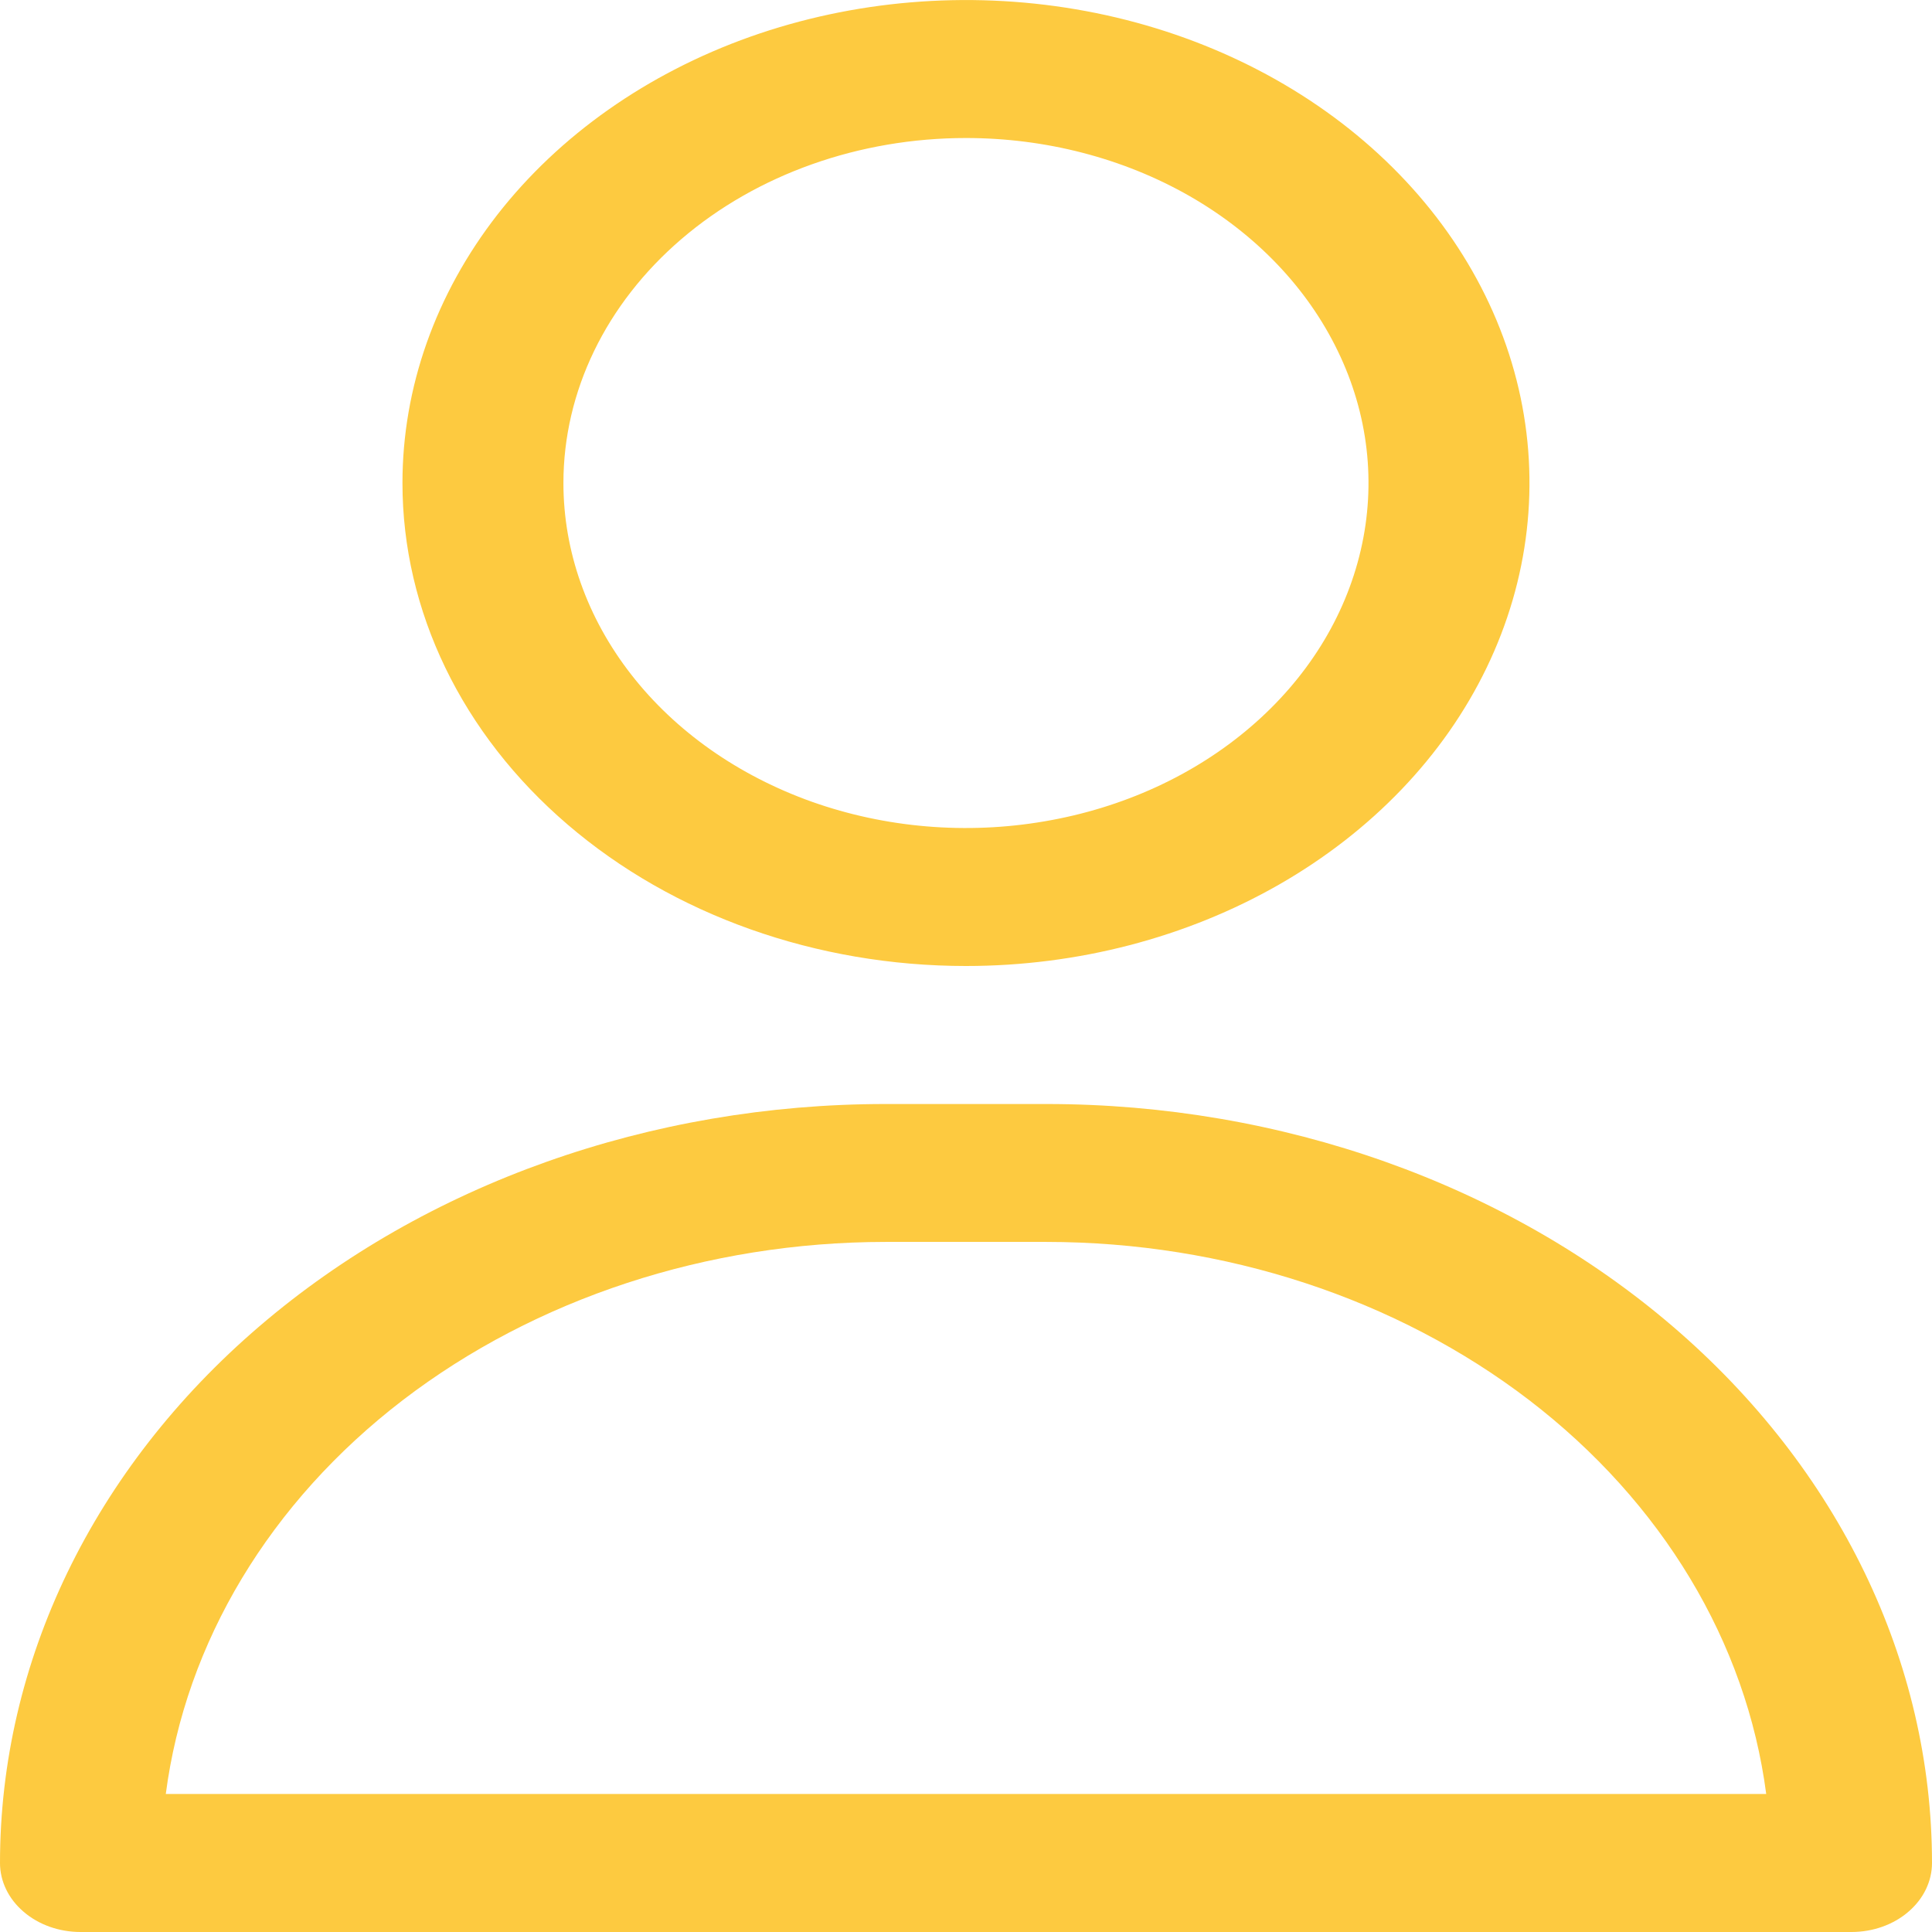
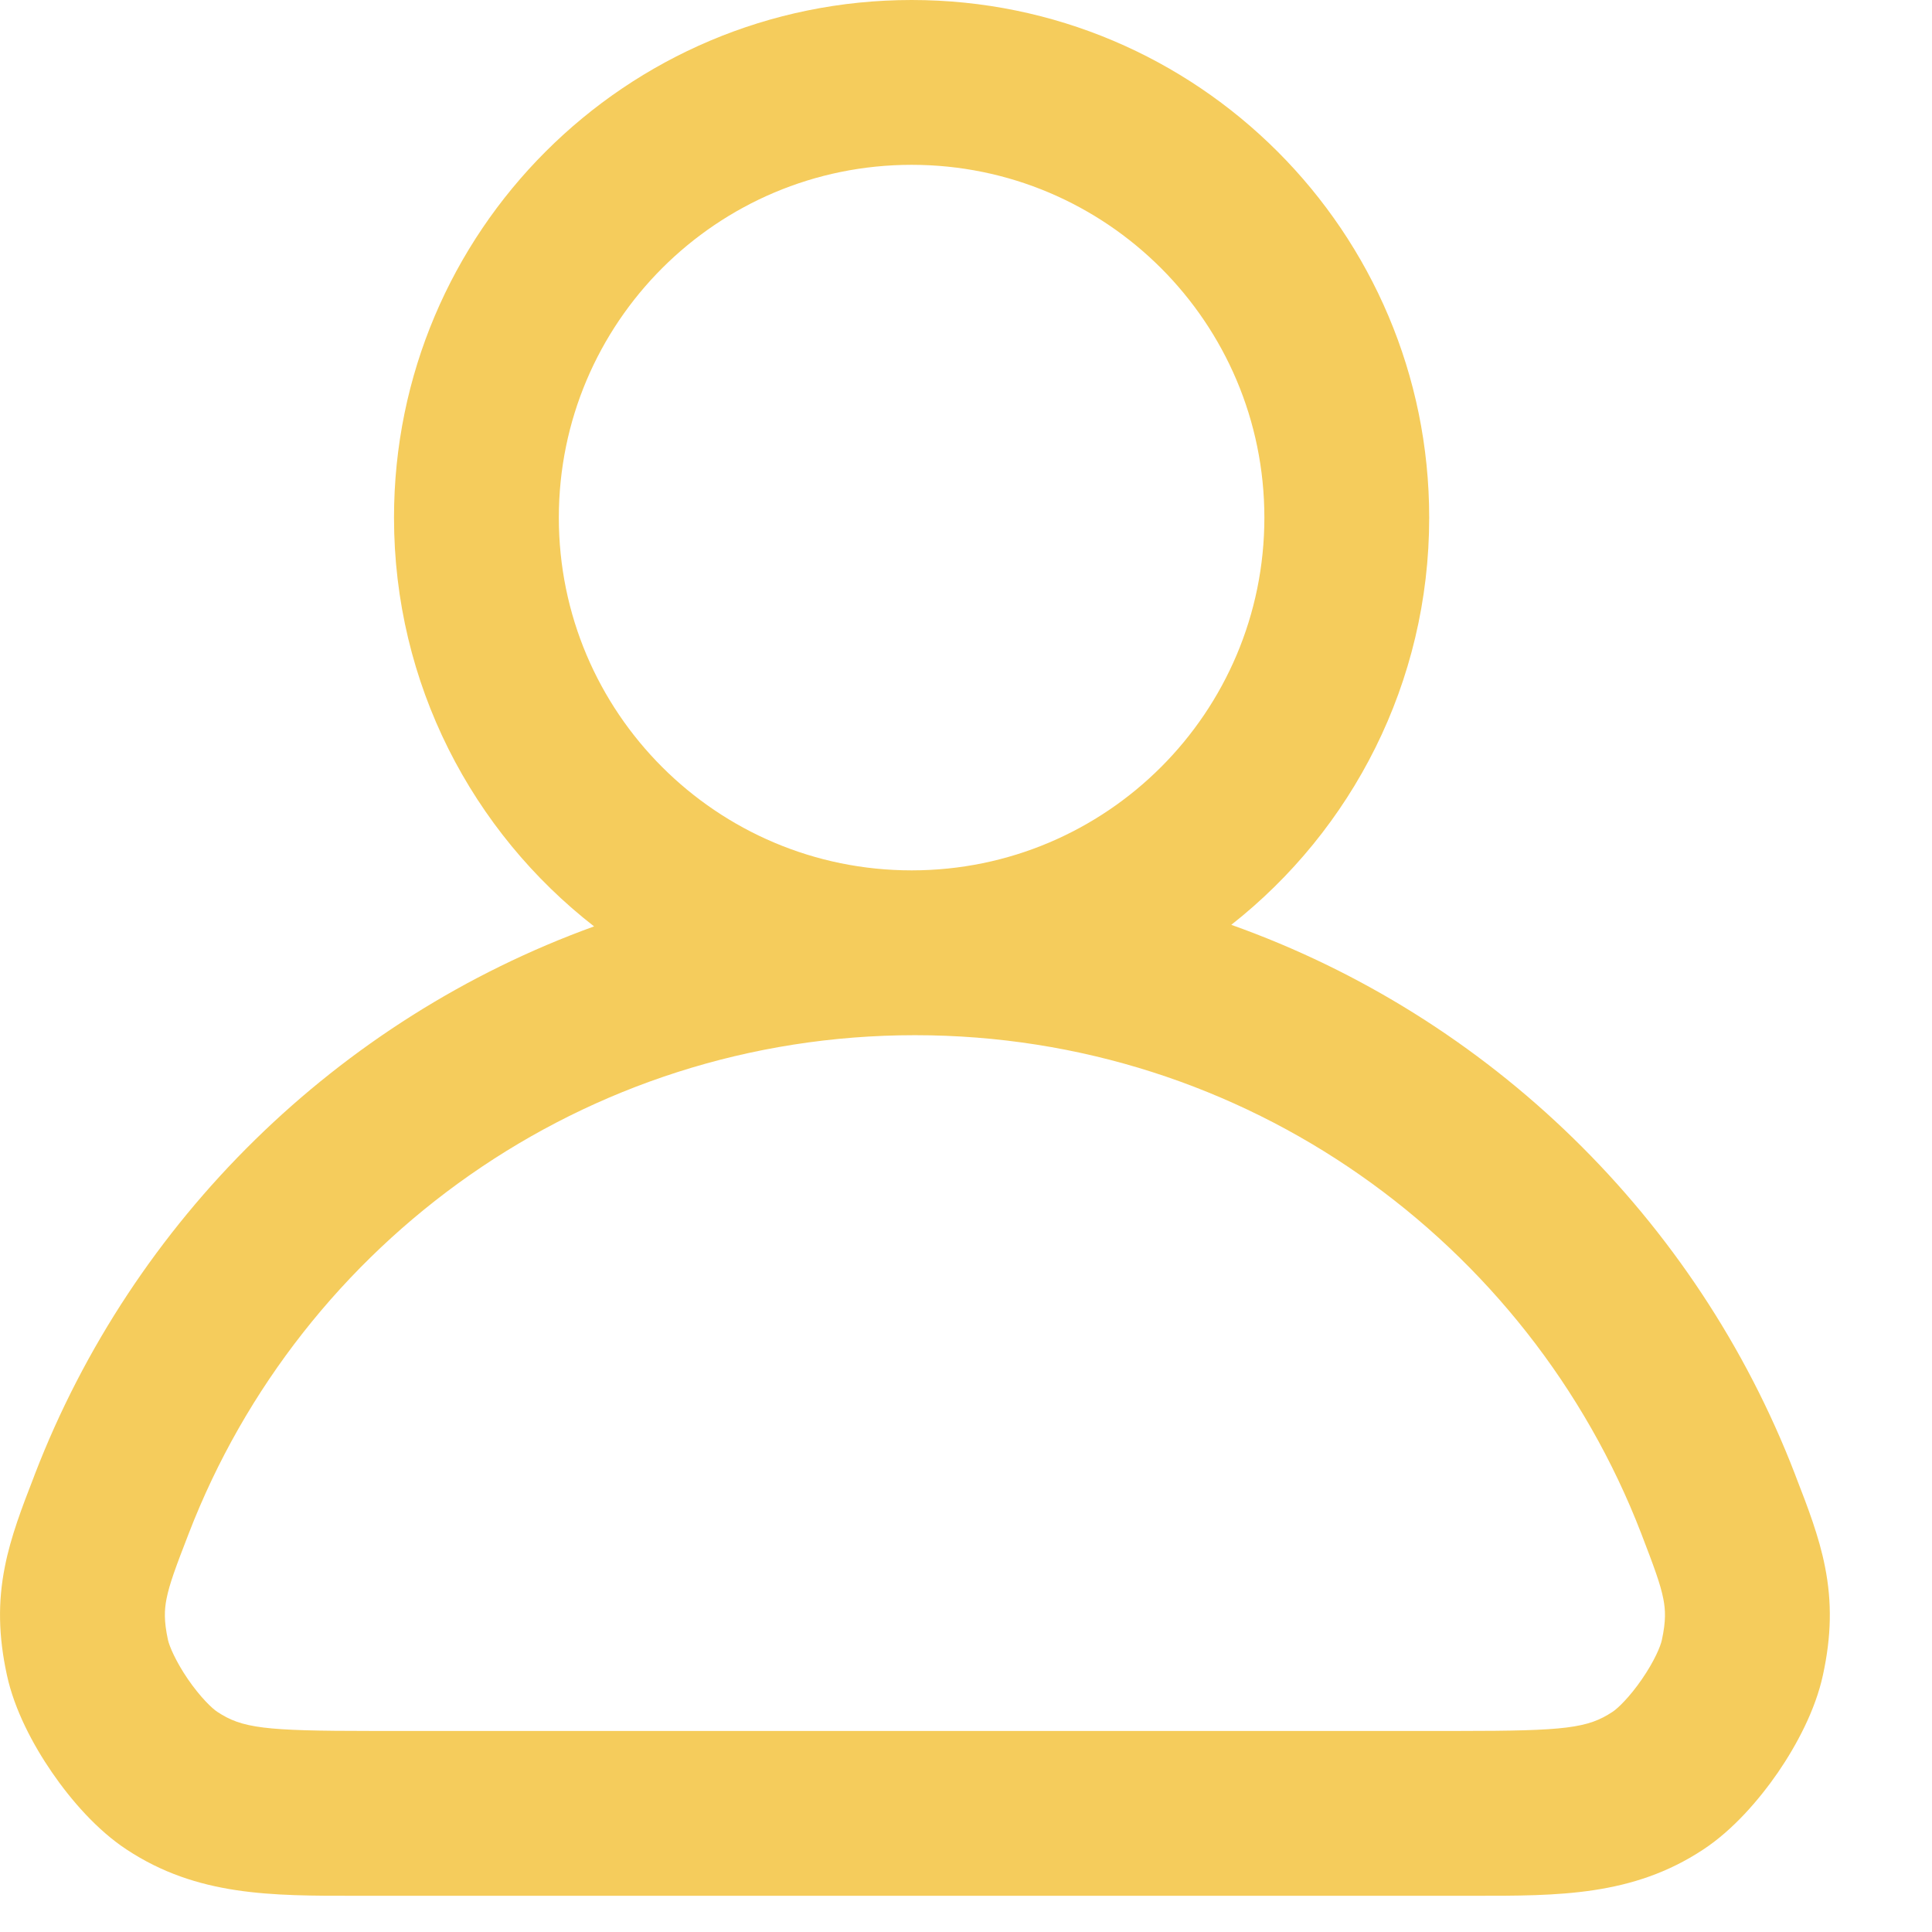
<svg xmlns="http://www.w3.org/2000/svg" width="16" height="16" viewBox="0 0 16 16" fill="none">
-   <path d="M8 8C8.923 8 9.825 7.765 10.592 7.326C11.36 6.886 11.958 6.262 12.311 5.531C12.664 4.8 12.757 3.996 12.577 3.22C12.397 2.444 11.952 1.731 11.3 1.172C10.647 0.612 9.815 0.231 8.91 0.077C8.005 -0.077 7.067 0.002 6.214 0.304C5.361 0.607 4.632 1.12 4.119 1.778C3.607 2.436 3.333 3.209 3.333 4C3.333 5.061 3.825 6.078 4.7 6.828C5.575 7.579 6.762 8 8 8ZM8 1.143C8.659 1.143 9.303 1.31 9.852 1.624C10.4 1.938 10.827 2.385 11.079 2.907C11.332 3.429 11.398 4.003 11.269 4.557C11.14 5.112 10.823 5.621 10.357 6.02C9.891 6.42 9.297 6.692 8.65 6.802C8.003 6.913 7.333 6.856 6.724 6.64C6.115 6.423 5.594 6.057 5.228 5.587C4.862 5.118 4.666 4.565 4.666 4C4.666 3.242 5.018 2.516 5.643 1.98C6.268 1.444 7.116 1.143 8 1.143Z" fill="#FDCA40" />
-   <path d="M8.667 9.143H7.333C5.388 9.143 3.523 9.805 2.148 10.984C0.773 12.162 0 13.761 0 15.428C0 15.58 0.07 15.725 0.195 15.832C0.32 15.94 0.49 16 0.667 16H15.333C15.51 16 15.68 15.94 15.805 15.832C15.93 15.725 16 15.58 16 15.428C16 13.761 15.227 12.162 13.852 10.984C12.477 9.805 10.612 9.143 8.667 9.143ZM1.373 14.857C1.537 13.6 2.236 12.439 3.335 11.596C4.435 10.753 5.858 10.286 7.333 10.285H8.667C10.142 10.286 11.565 10.753 12.665 11.596C13.764 12.439 14.463 13.6 14.627 14.857H1.373Z" fill="#FDCA40" />
+   <path fill-rule="evenodd" clip-rule="evenodd" d="M4.628 4.287C4.628 2.673 5.936 1.365 7.55 1.365C9.163 1.365 10.471 2.673 10.471 4.287C10.471 5.9 9.163 7.208 7.55 7.208C5.936 7.208 4.628 5.9 4.628 4.287ZM7.55 0C5.182 0 3.263 1.919 3.263 4.287C3.263 5.663 3.912 6.888 4.92 7.672C2.795 8.441 1.1 10.105 0.289 12.208L0.277 12.24C0.185 12.477 0.089 12.725 0.04 12.976C-0.018 13.268 -0.013 13.549 0.057 13.871C0.119 14.16 0.274 14.451 0.431 14.679C0.587 14.906 0.803 15.156 1.05 15.318C1.633 15.702 2.243 15.701 2.959 15.7C2.996 15.7 3.034 15.7 3.072 15.7H12.082C12.12 15.7 12.158 15.7 12.195 15.7C12.911 15.701 13.521 15.702 14.104 15.318C14.351 15.156 14.567 14.906 14.724 14.679C14.88 14.451 15.035 14.16 15.097 13.871C15.167 13.549 15.172 13.268 15.114 12.976C15.065 12.725 14.969 12.477 14.877 12.24L14.865 12.208C14.05 10.093 12.339 8.421 10.197 7.659C11.195 6.874 11.836 5.655 11.836 4.287C11.836 1.919 9.917 0 7.55 0ZM1.563 12.7C2.494 10.285 4.836 8.573 7.577 8.573C10.318 8.573 12.661 10.285 13.592 12.7C13.7 12.981 13.751 13.119 13.775 13.241C13.793 13.333 13.797 13.424 13.763 13.581C13.753 13.631 13.702 13.755 13.598 13.906C13.494 14.057 13.396 14.15 13.354 14.177C13.149 14.312 12.967 14.335 12.082 14.335H3.072C2.187 14.335 2.005 14.312 1.8 14.177C1.758 14.15 1.66 14.057 1.556 13.906C1.453 13.755 1.402 13.631 1.391 13.581C1.357 13.424 1.361 13.333 1.379 13.241C1.403 13.119 1.454 12.981 1.563 12.7Z" fill="#F5CC5C" />
</svg>
